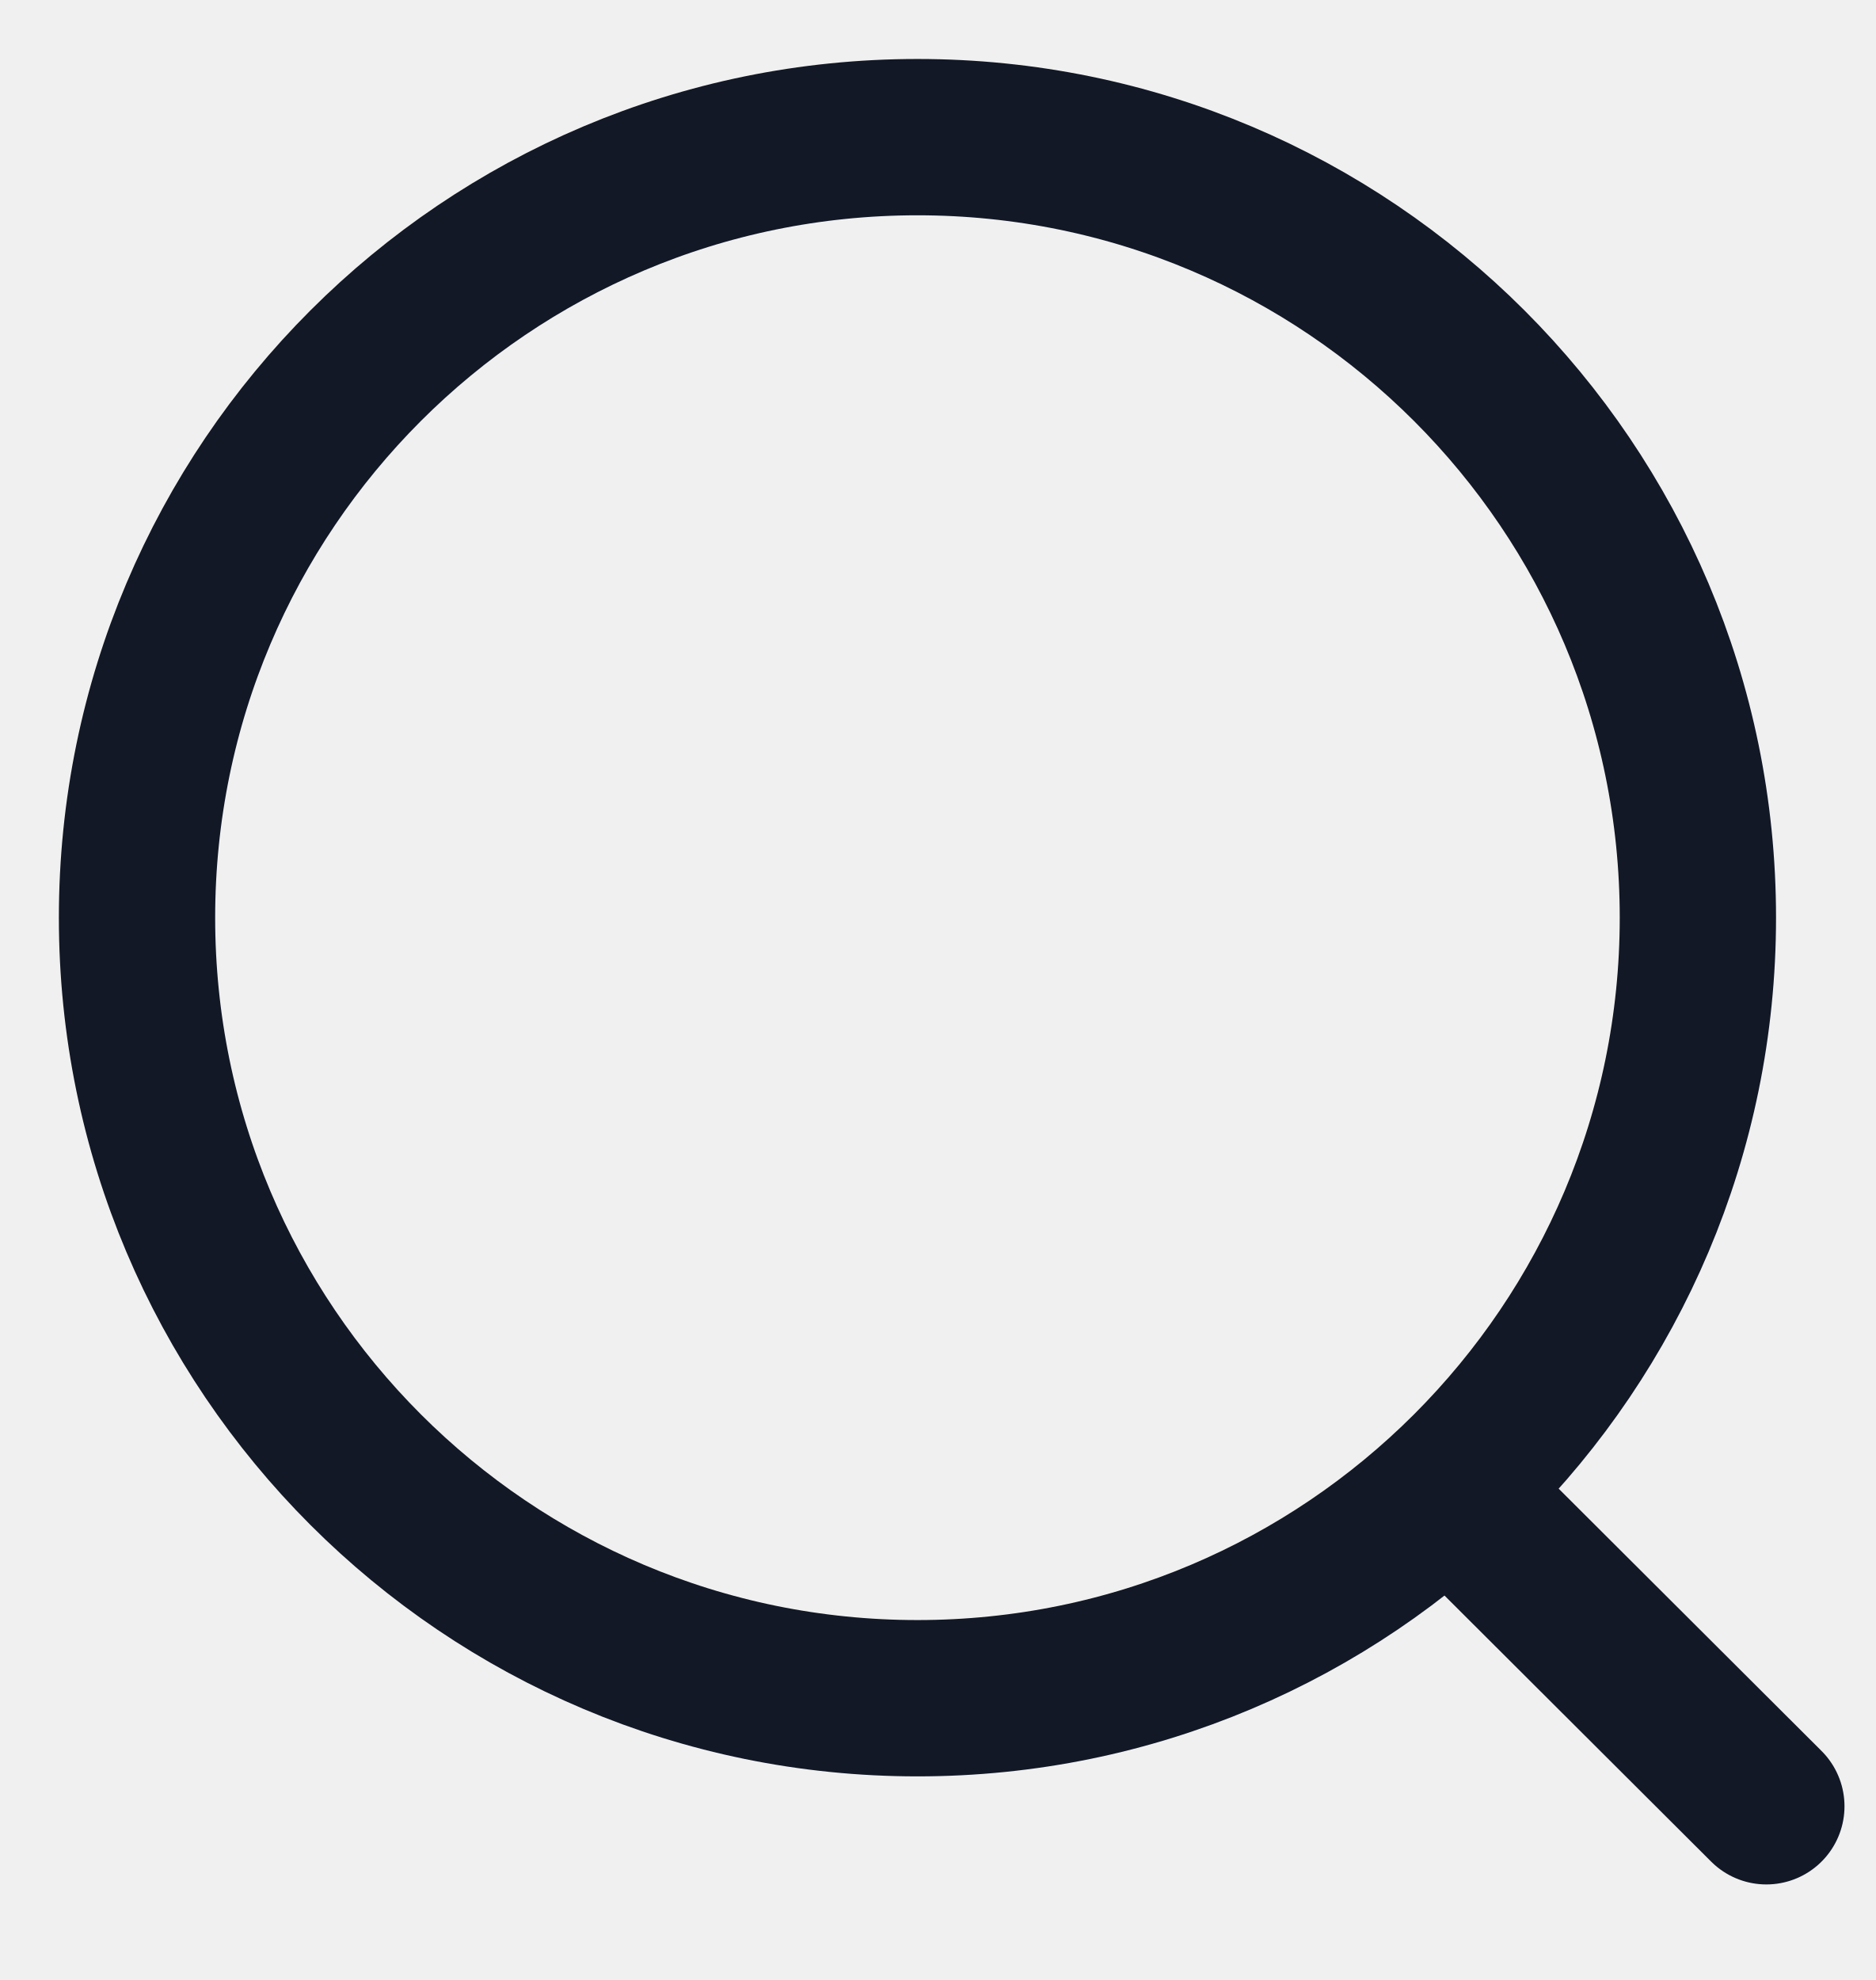
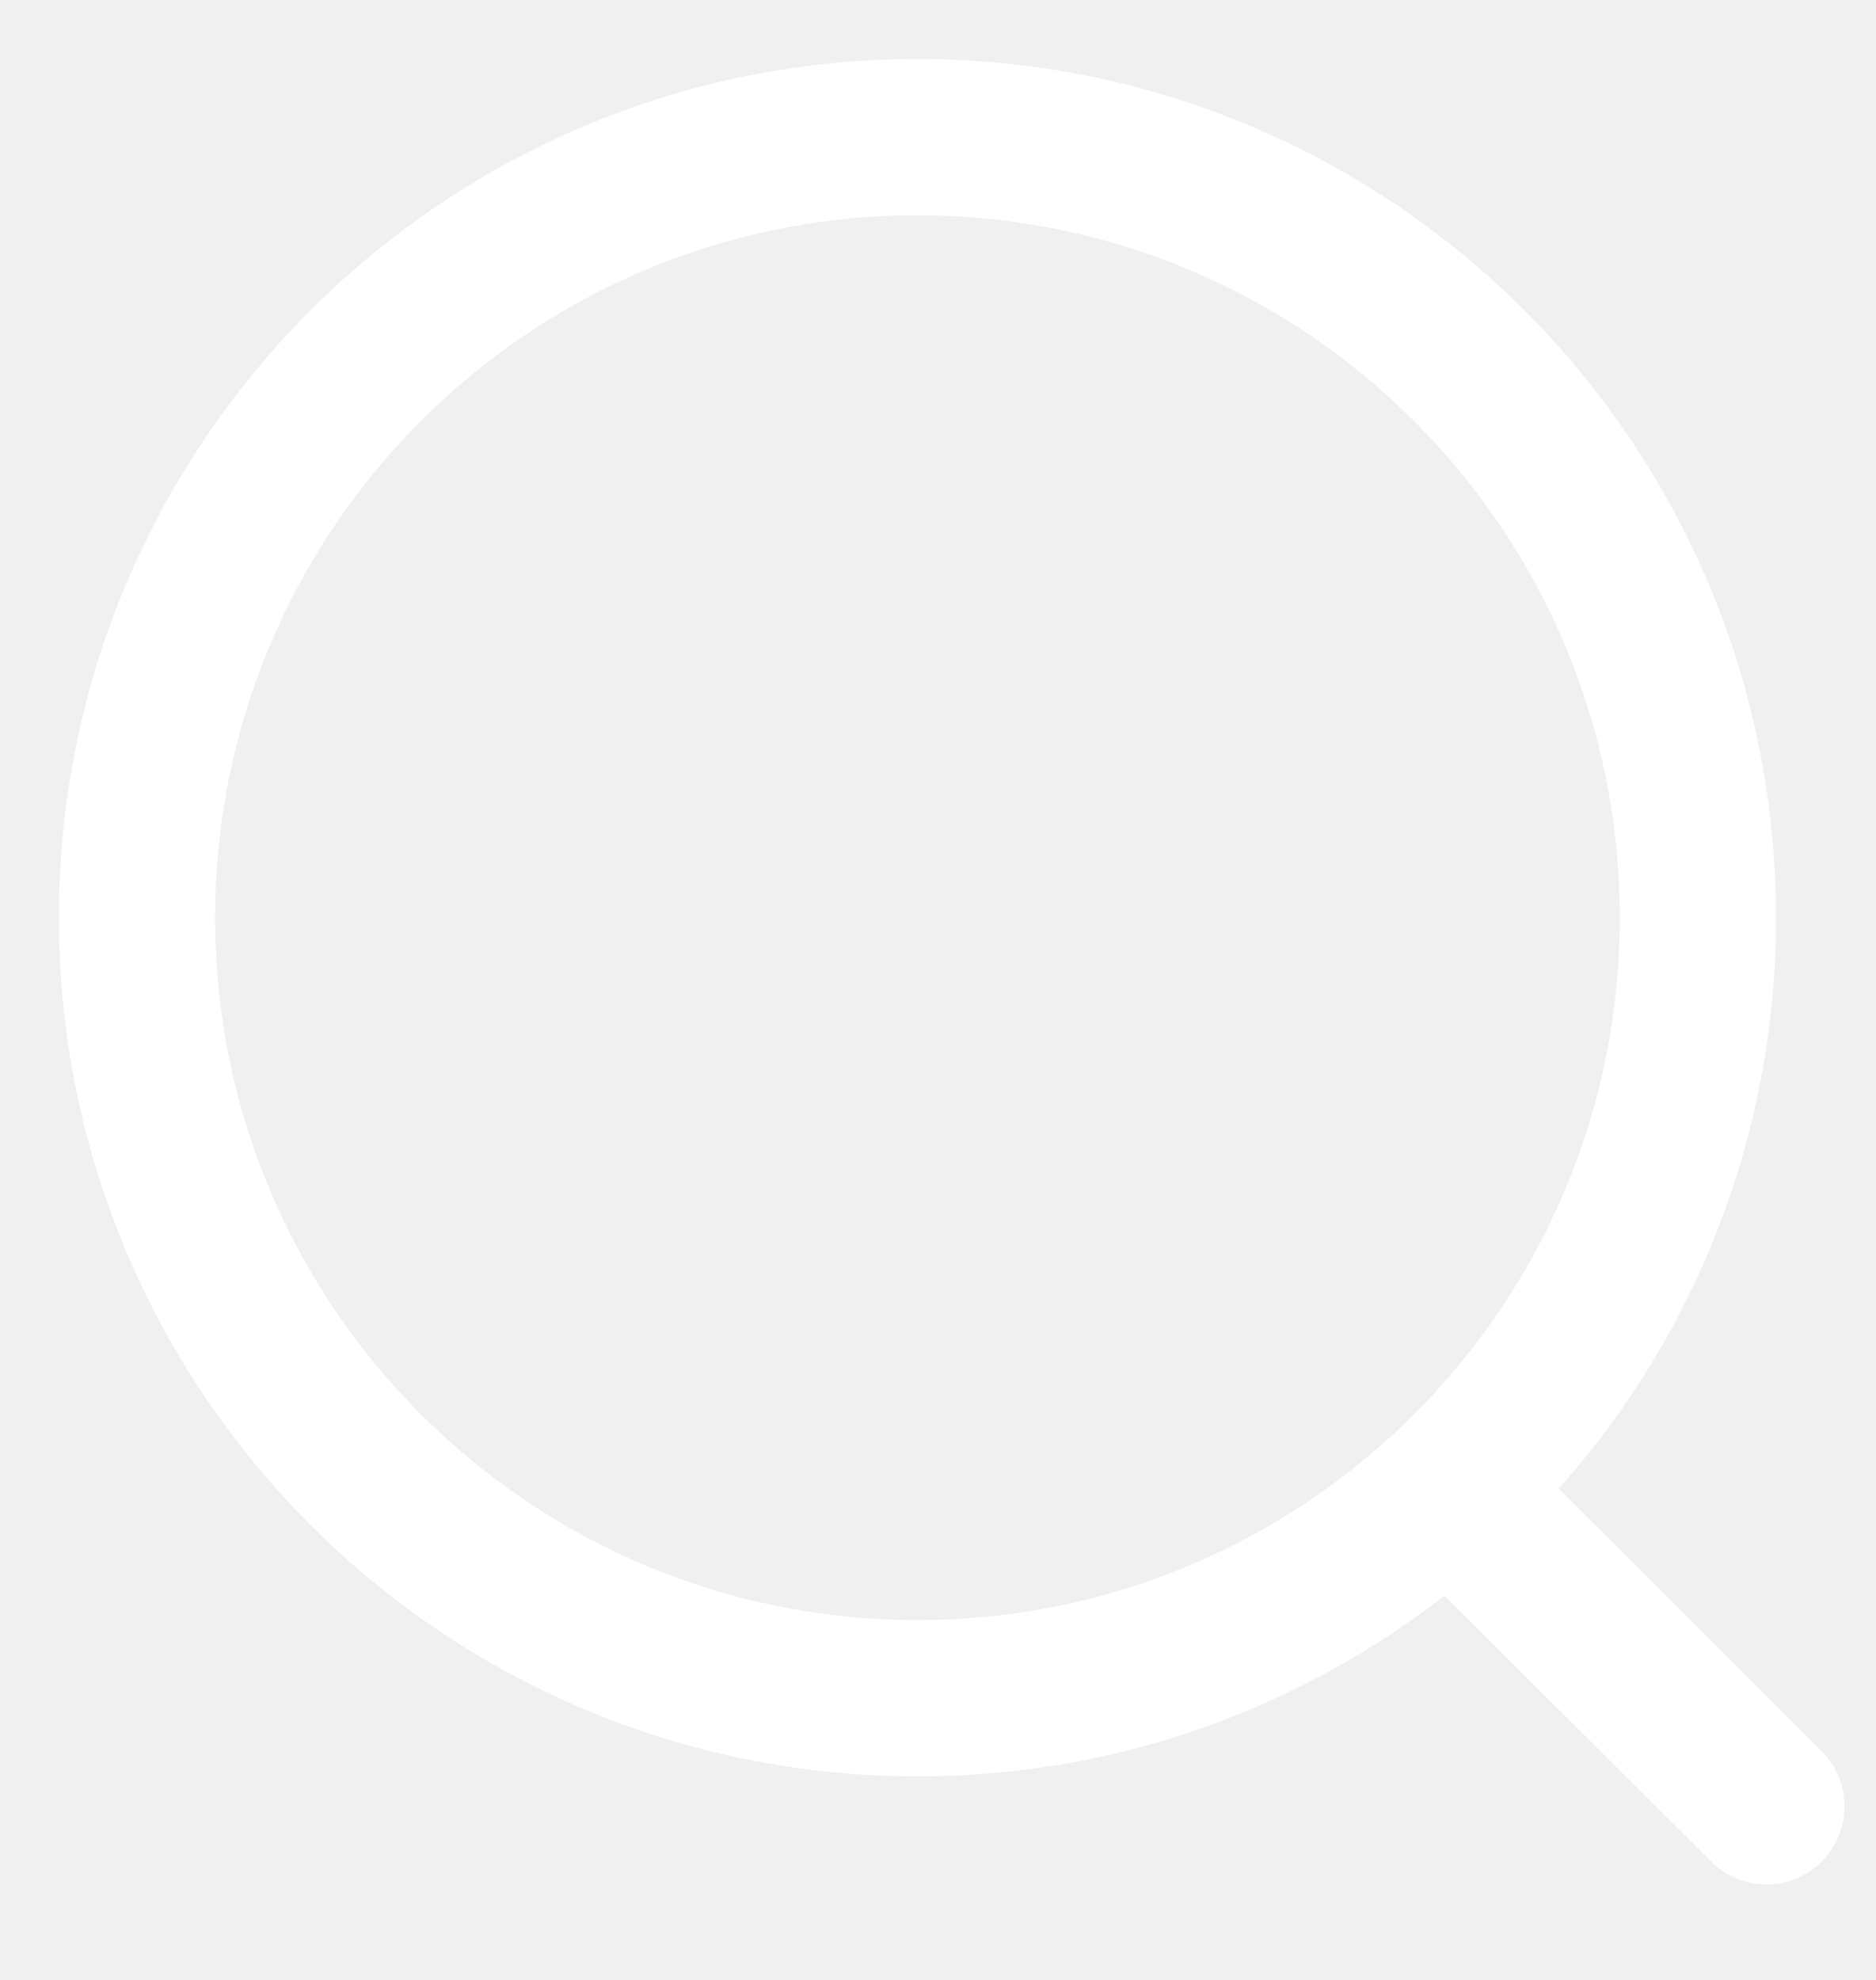
<svg xmlns="http://www.w3.org/2000/svg" width="18" height="19" viewBox="0 0 18 19" fill="none">
-   <circle cx="8.805" cy="8.806" r="7.49" stroke="#121826" stroke-width="1.5" stroke-linecap="round" stroke-linejoin="round" />
-   <path d="M14.016 14.404L16.952 17.333" stroke="#121826" stroke-width="1.5" stroke-linecap="round" stroke-linejoin="round" />
+   <circle cx="8.805" cy="8.806" r="7.49" stroke="#FFF" stroke-width="1.5" stroke-linecap="round" stroke-linejoin="round" />
+   <path d="M14.016 14.404L16.952 17.333" stroke="#FFF" stroke-width="1.5" stroke-linecap="round" stroke-linejoin="round" />
</svg>
